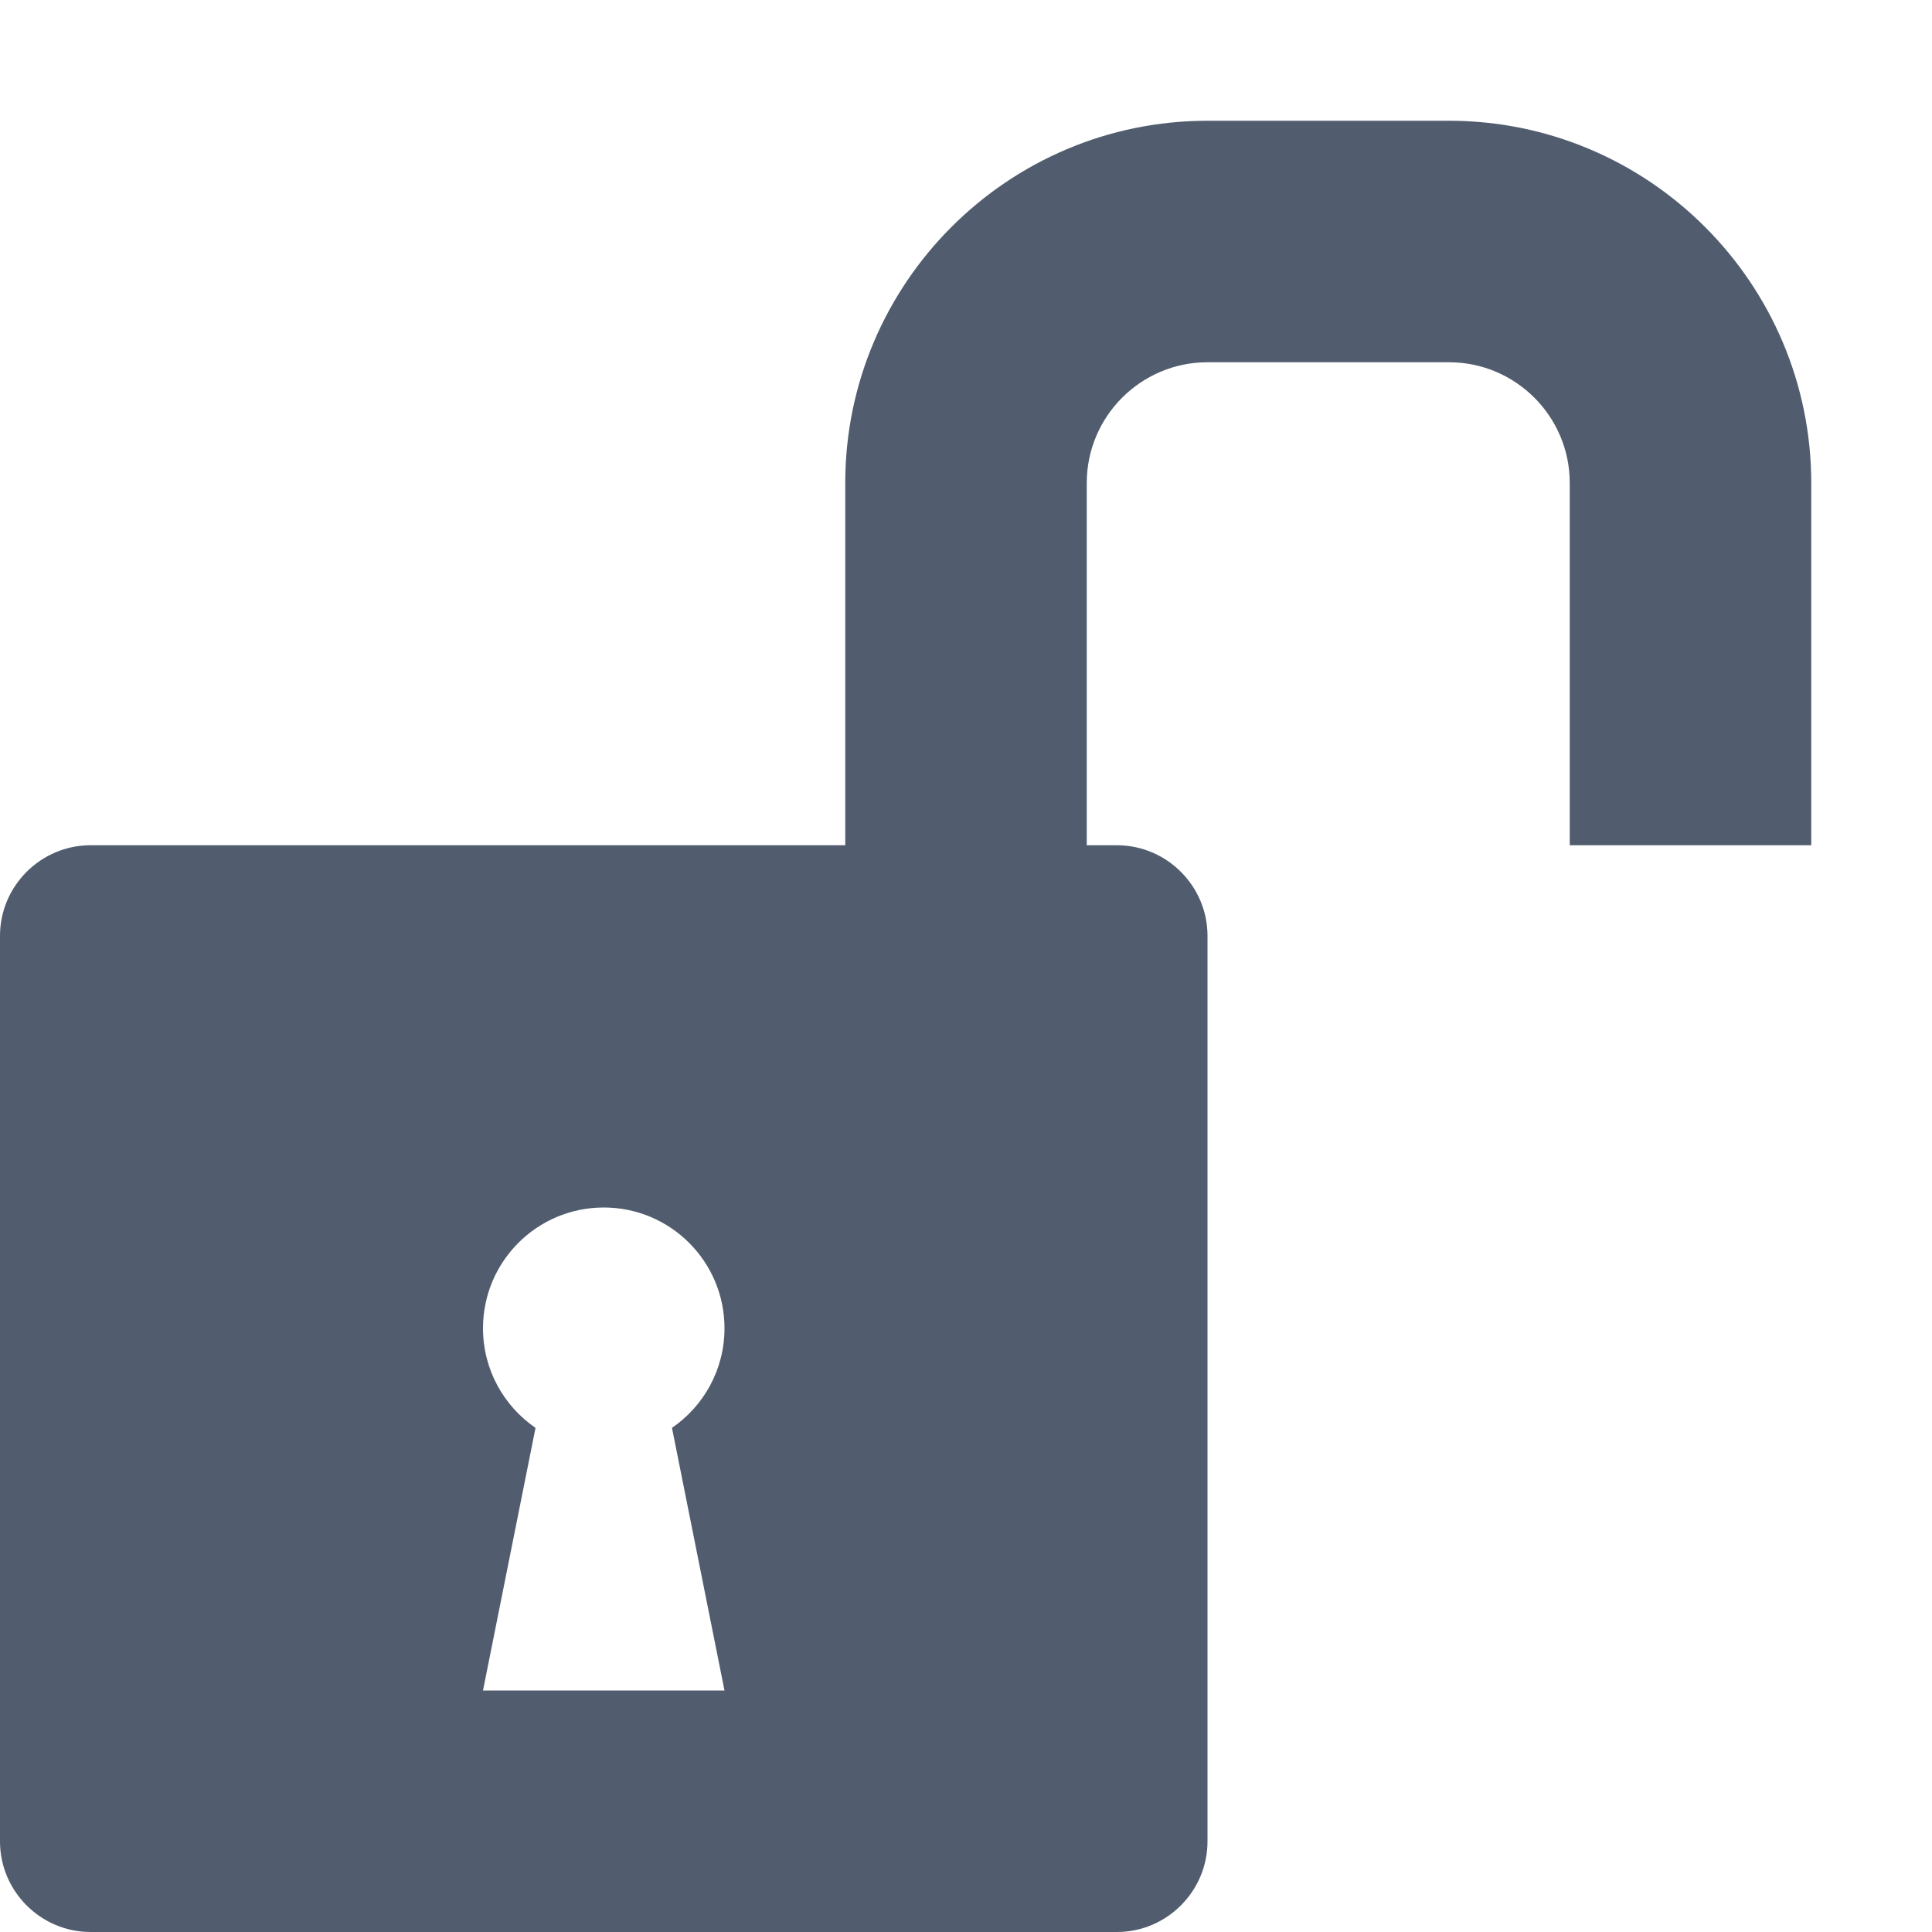
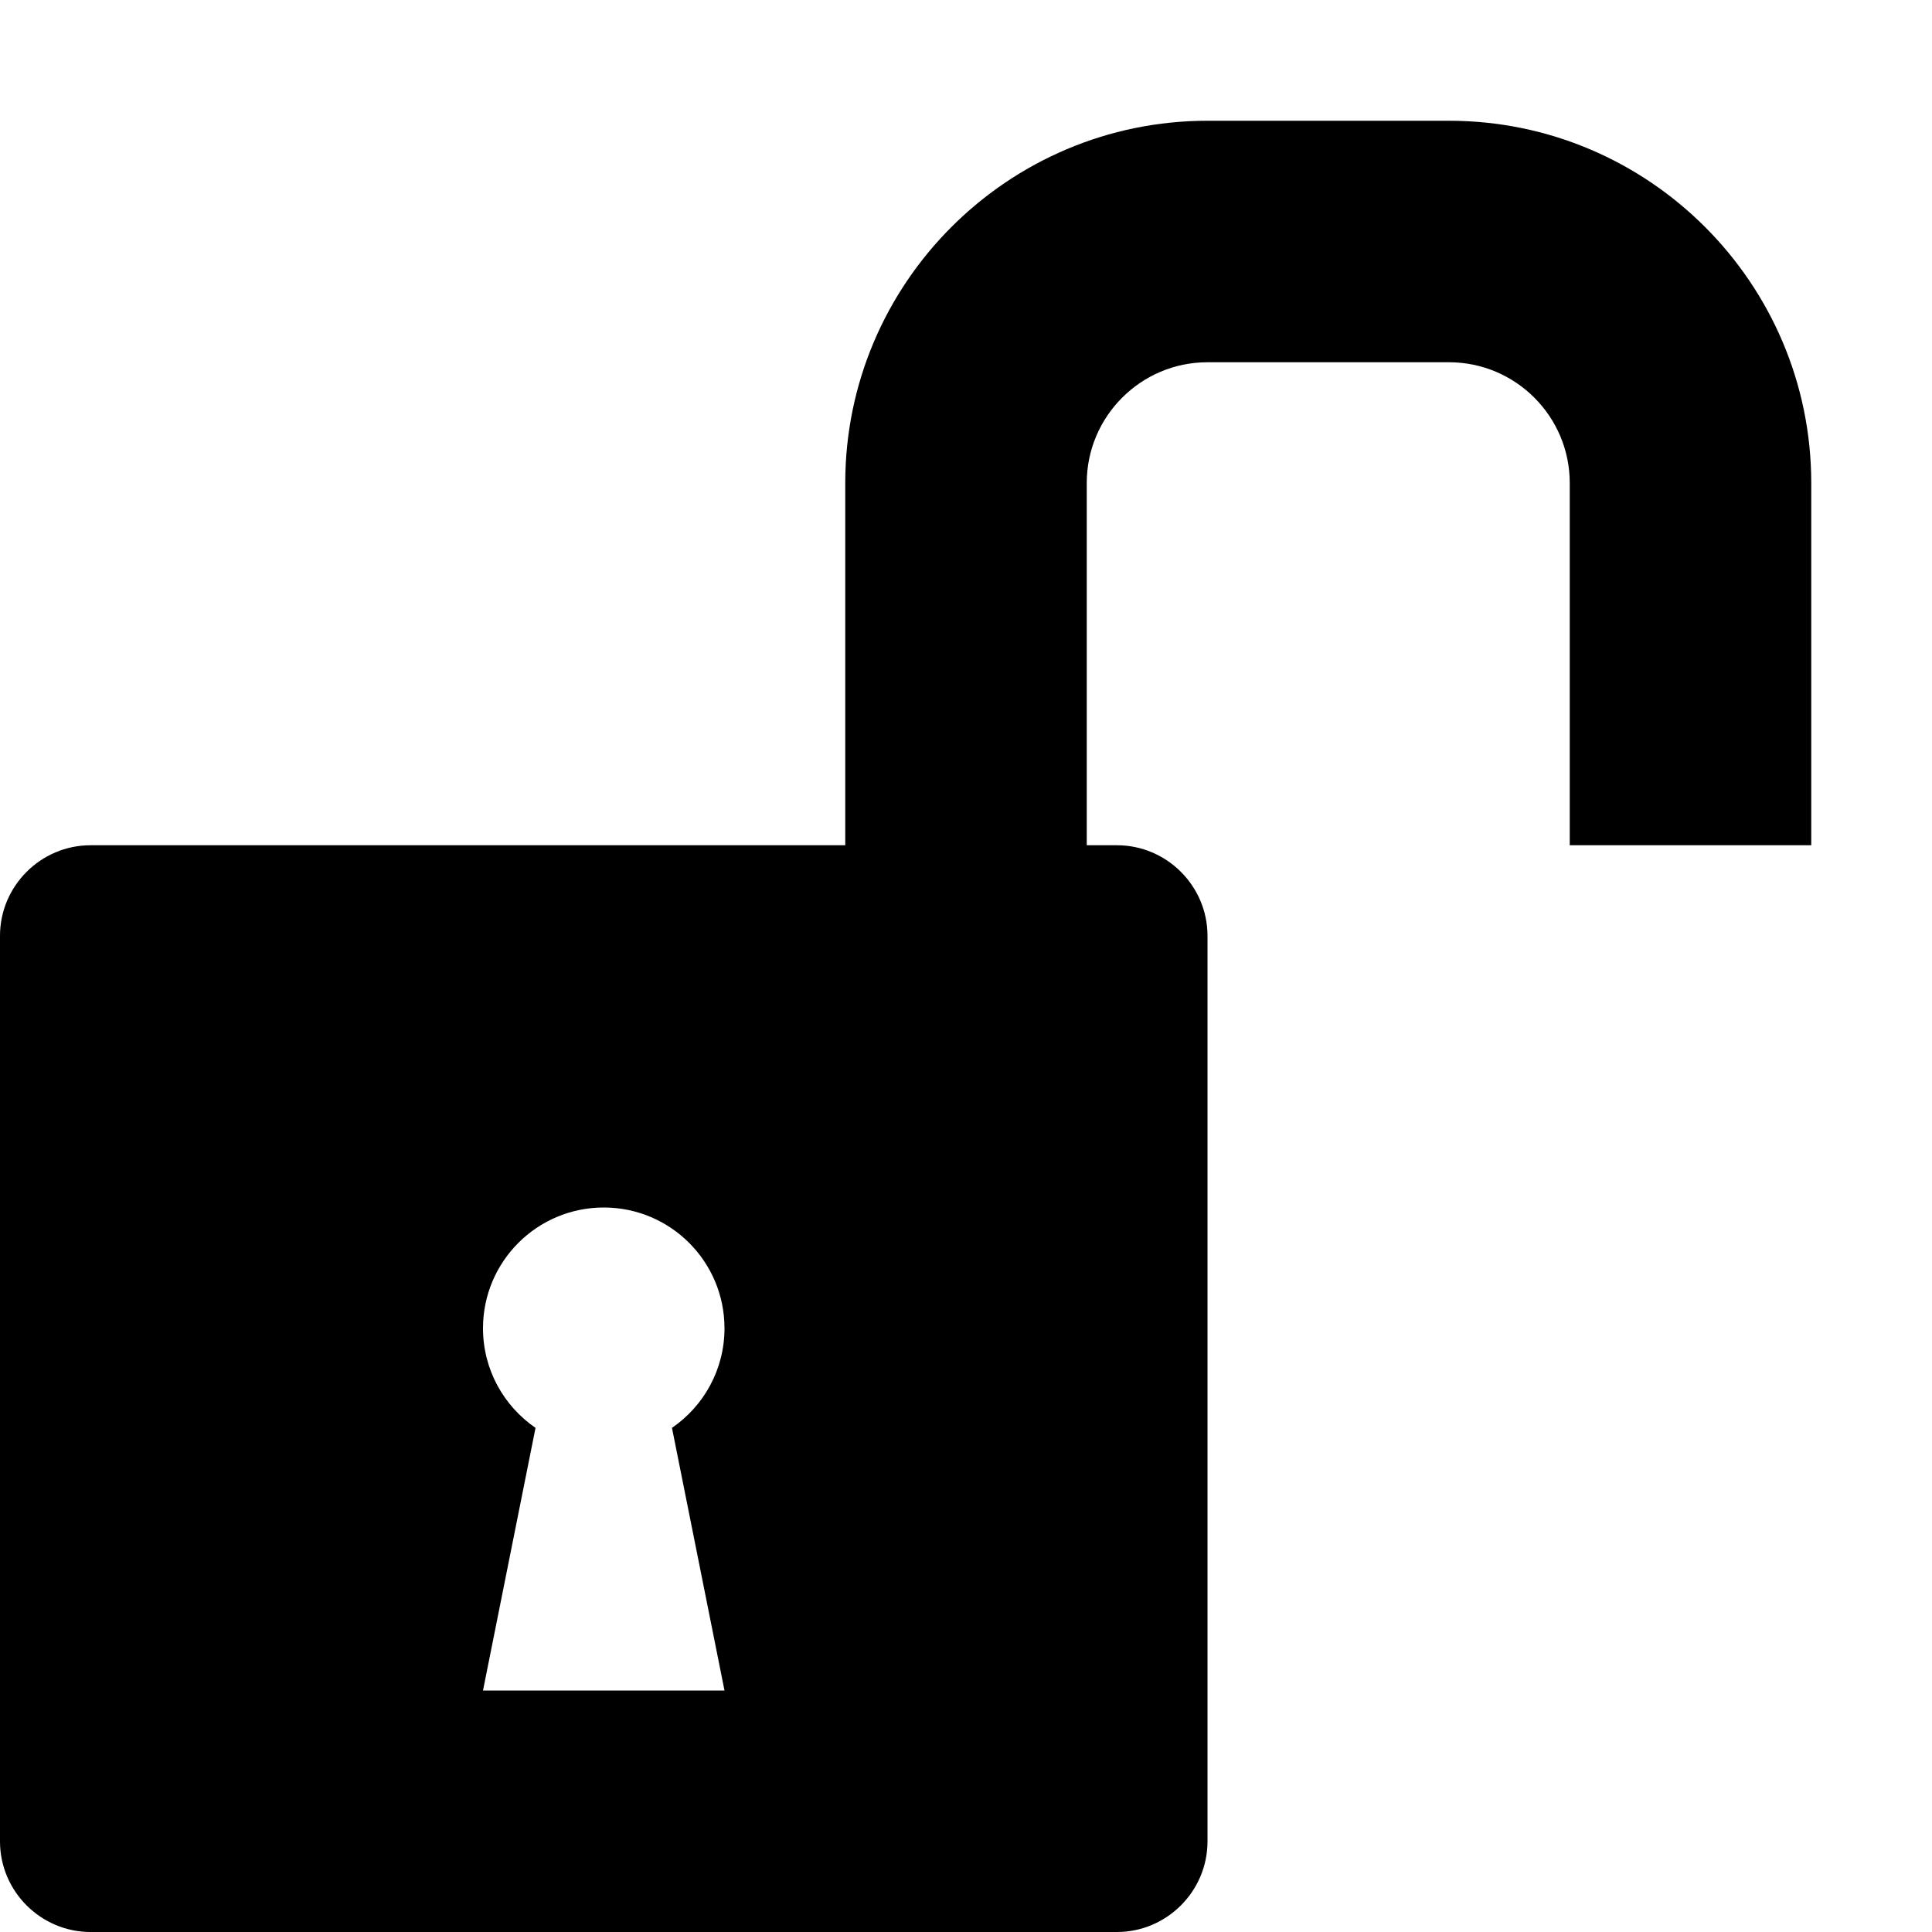
- <svg xmlns="http://www.w3.org/2000/svg" viewBox="0 0 512 512" fill="#515d6e" id="svg2" version="1.1">
-   <defs id="defs71" />
-   <path d="M 384.00,32.00l-64.00,0.00 c-52.935,0.00-96.00,43.065-96.00,96.00l0.00,96.00 L 24.00,224.00 c-13.20,0.00-24.00,10.80-24.00,24.00l0.00,240.00 c0.00,13.20, 10.80,24.00, 24.00,24.00l 272.00,0.00 c 13.20,0.00, 24.00-10.80, 24.00-24.00L 320.00,248.00 c0.00-13.20-10.80-24.00-24.00-24.00l-8.00,0.00 l0.00-96.00 c0.00-17.645, 14.355-32.00, 32.00-32.00l 64.00,0.00 c 17.645,0.00, 32.00,14.355, 32.00,32.00l0.00,96.00 l 64.00,0.00 l0.00-96.00 C 480.00,75.065, 436.935,32.00, 384.00,32.00z M 192.00,448.00l-64.00,0.00 l 13.92-69.60C 133.516,372.634, 128.00,362.963, 128.00,352.00c0.00-17.673, 14.327-32.00, 32.00-32.00c 17.673,0.00, 32.00,14.327, 32.00,32.00 c0.00,10.963-5.516,20.634-13.92,26.40L 192.00,448.00z" id="path67" />
+ <svg xmlns="http://www.w3.org/2000/svg" version="1.1" width="512" height="512" viewBox="0 0 512 512" fill="@{icon-color}">
+   <path d="M 384.00,32.00l-64.00,0.00 c-52.935,0.00-96.00,43.065-96.00,96.00l0.00,96.00 L 24.00,224.00 c-13.20,0.00-24.00,10.80-24.00,24.00l0.00,240.00 c0.00,13.20, 10.80,24.00, 24.00,24.00l 272.00,0.00 c 13.20,0.00, 24.00-10.80, 24.00-24.00L 320.00,248.00 c0.00-13.20-10.80-24.00-24.00-24.00l-8.00,0.00 l0.00-96.00 c0.00-17.645, 14.355-32.00, 32.00-32.00l 64.00,0.00 c 17.645,0.00, 32.00,14.355, 32.00,32.00l0.00,96.00 l 64.00,0.00 l0.00-96.00 C 480.00,75.065, 436.935,32.00, 384.00,32.00z M 192.00,448.00l-64.00,0.00 l 13.92-69.60C 133.516,372.634, 128.00,362.963, 128.00,352.00c0.00-17.673, 14.327-32.00, 32.00-32.00c 17.673,0.00, 32.00,14.327, 32.00,32.00 c0.00,10.963-5.516,20.634-13.92,26.40L 192.00,448.00z" />
</svg>
